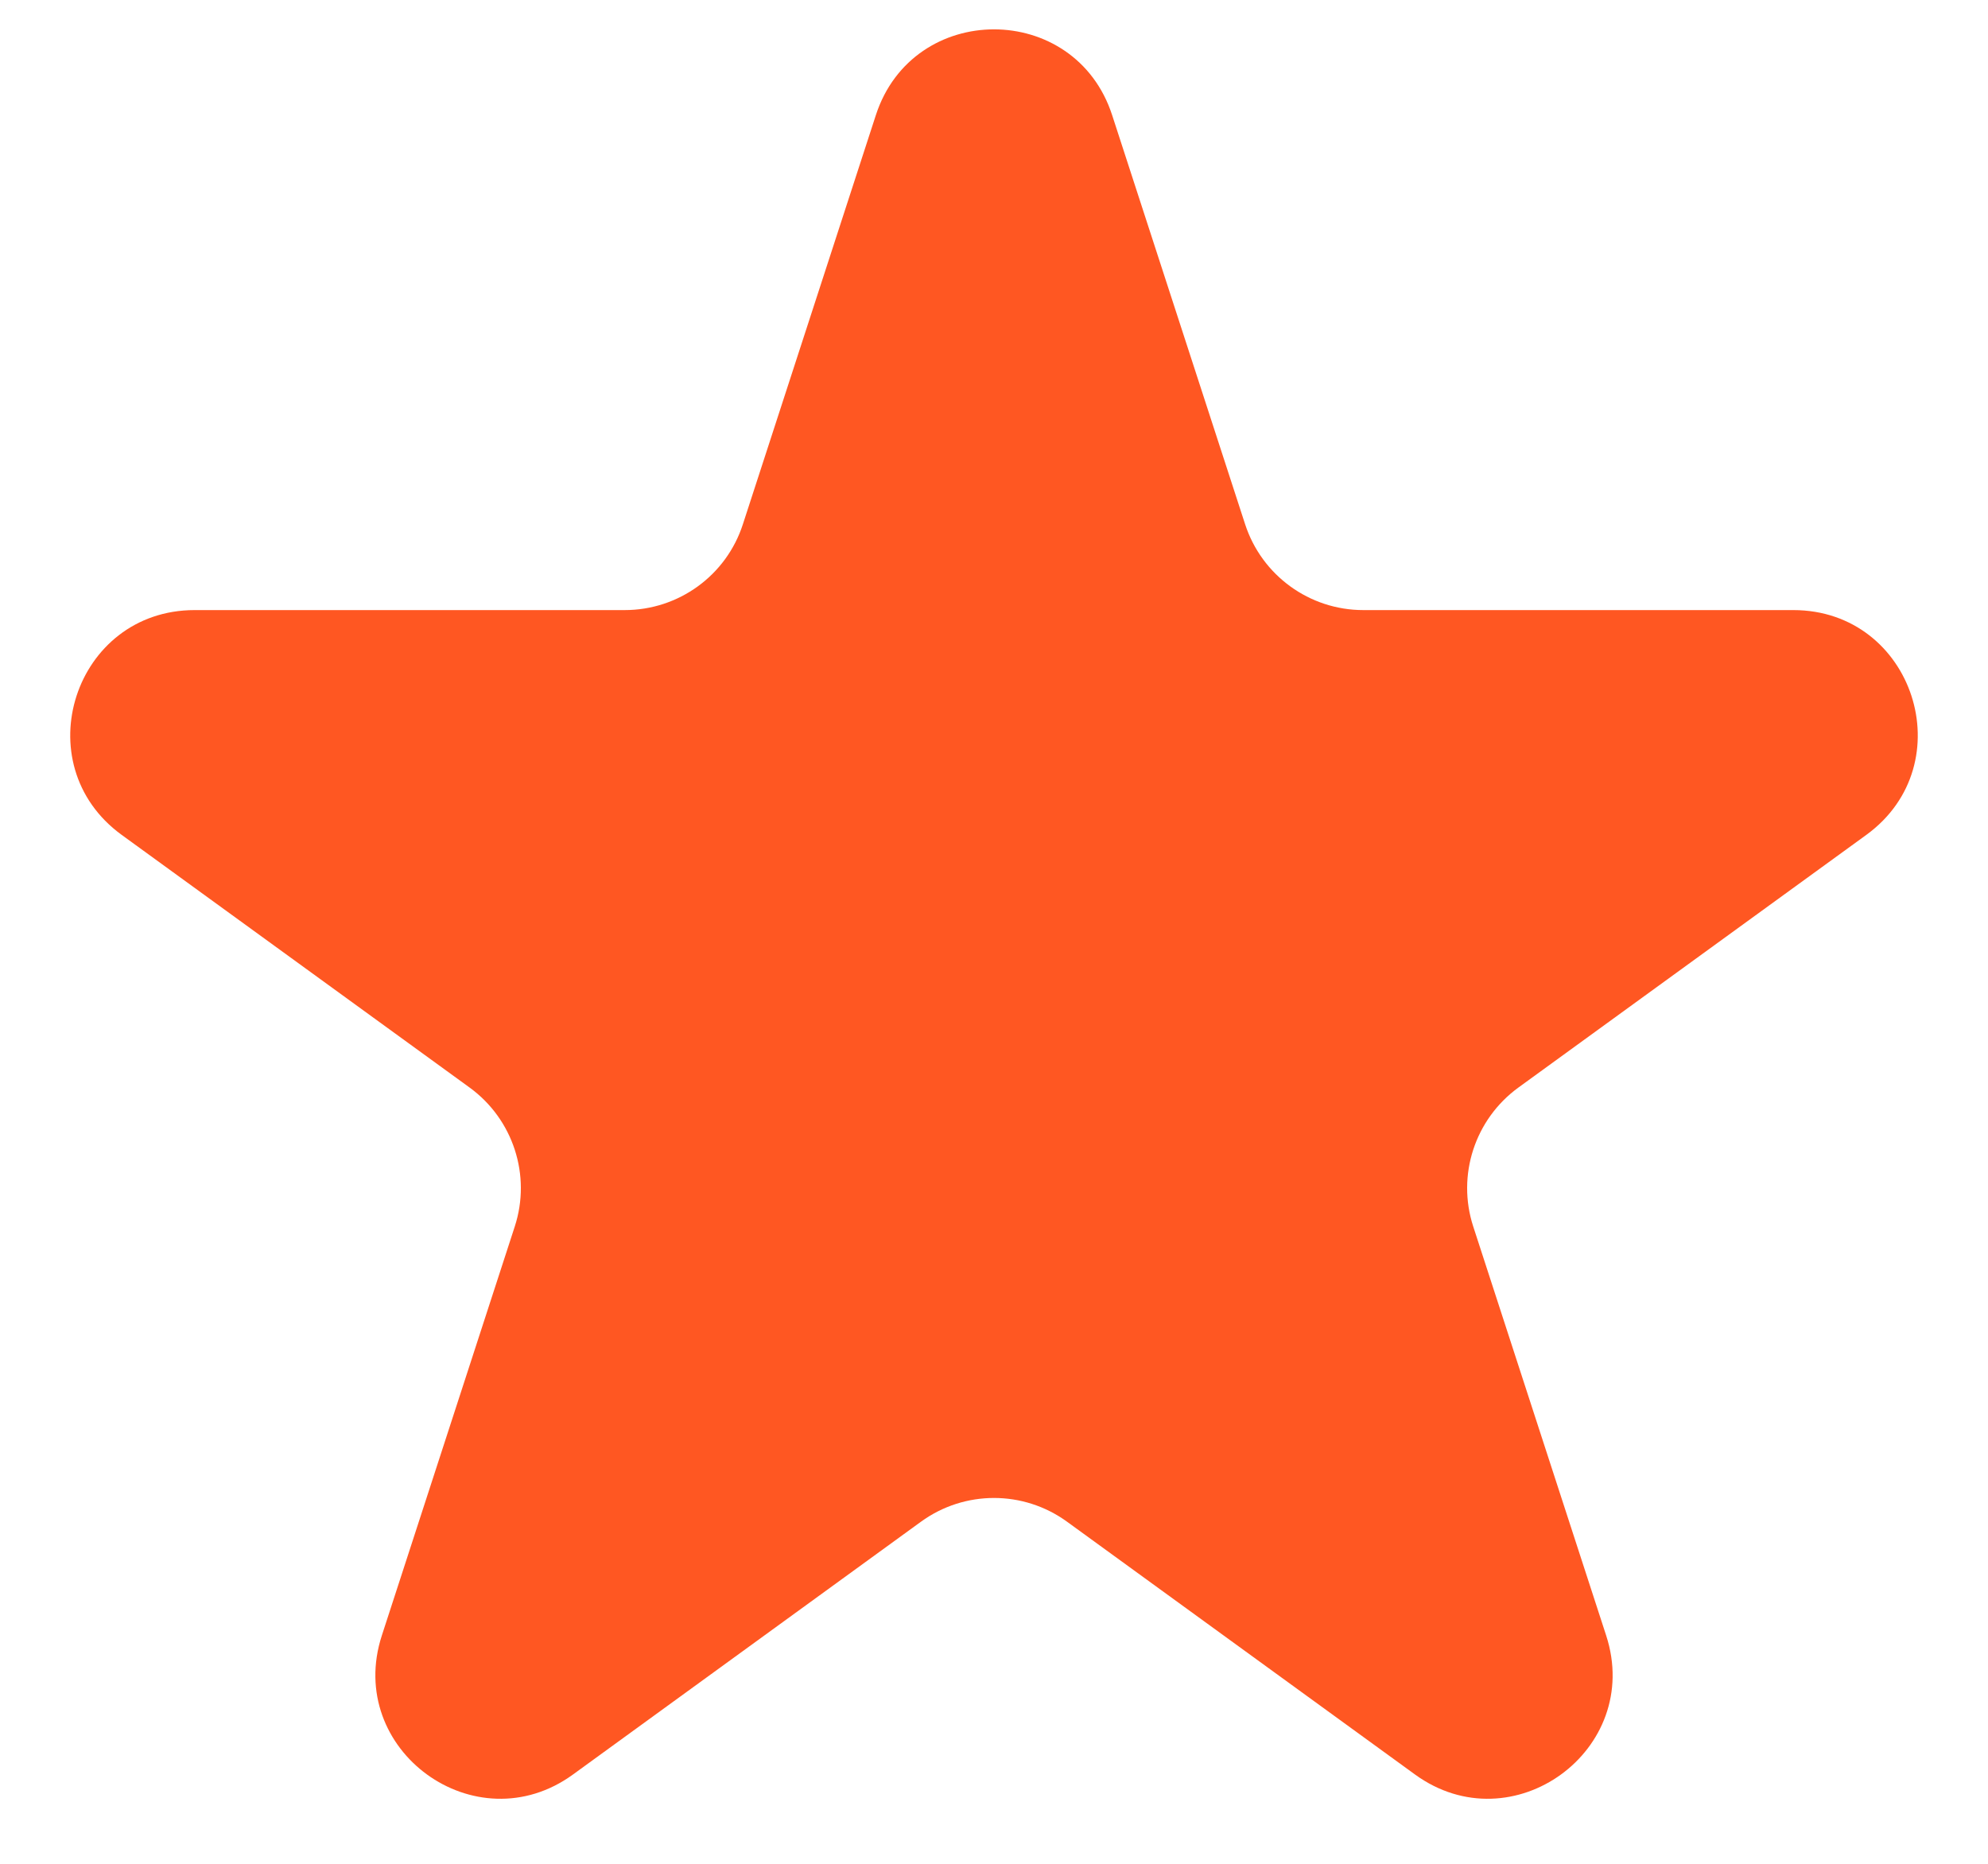
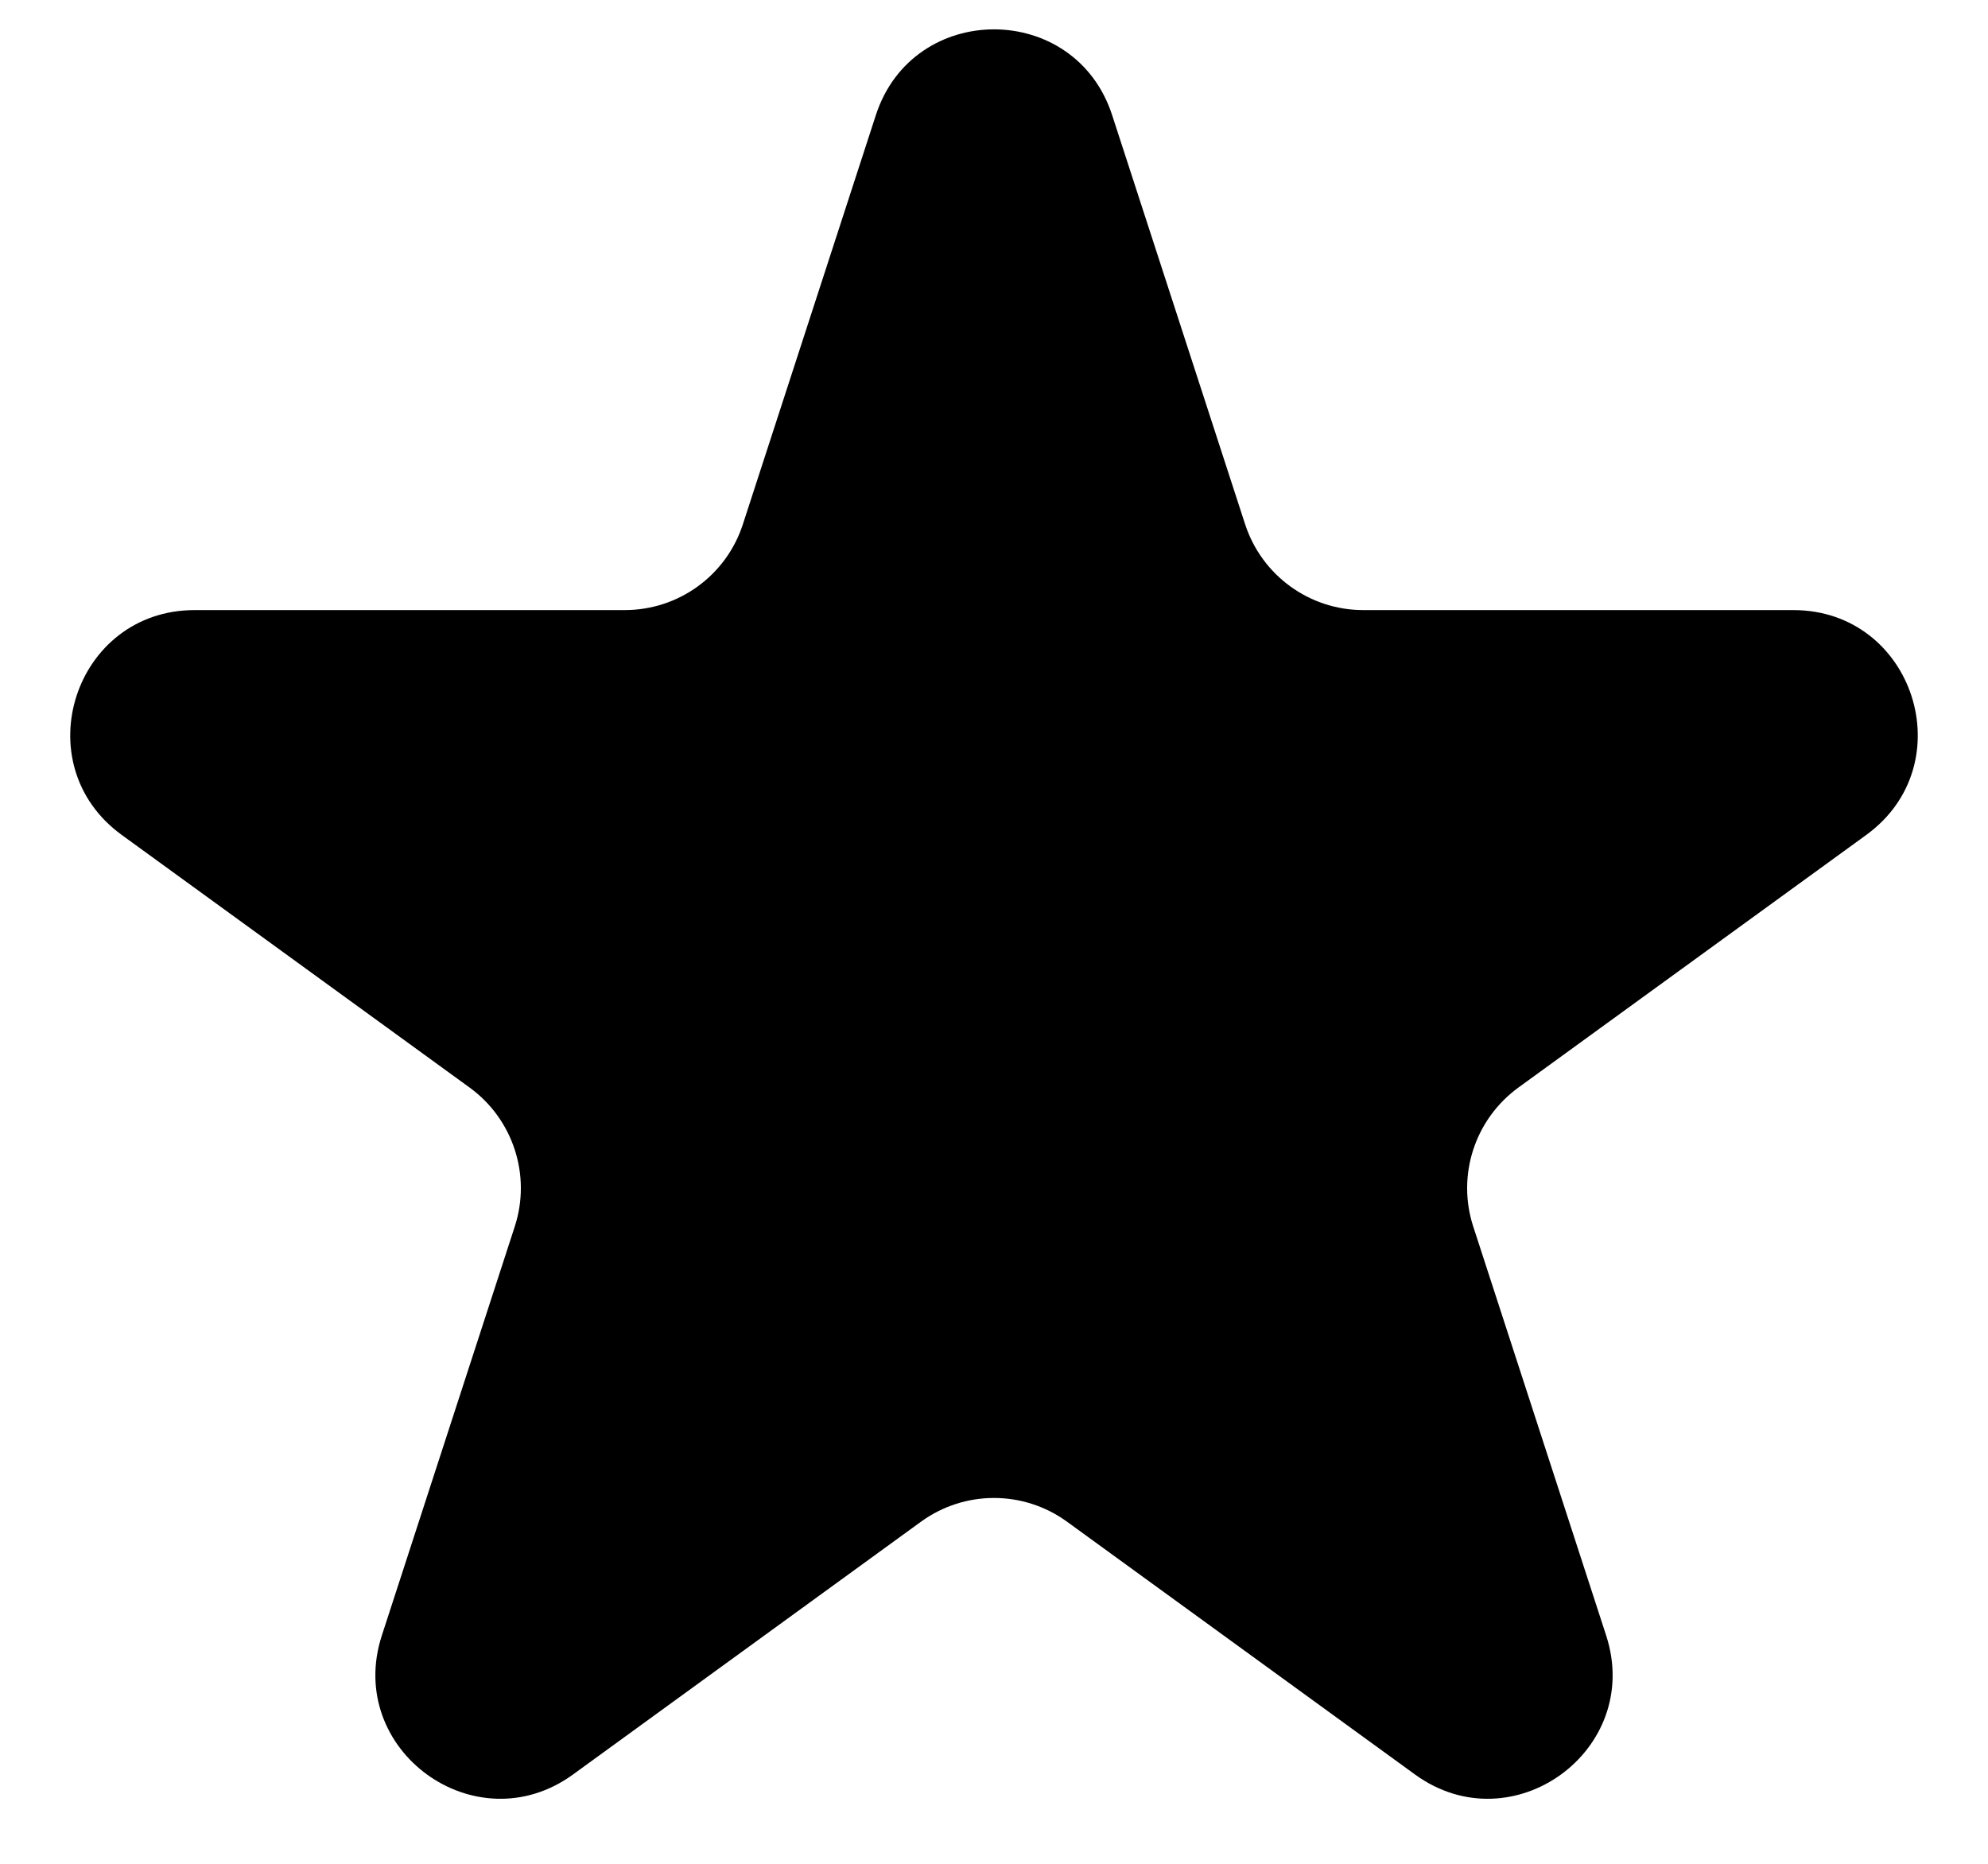
<svg xmlns="http://www.w3.org/2000/svg" width="16" height="15" viewBox="0 0 16 15" fill="none">
-   <path d="M7.049 0.927C7.348 0.006 8.652 0.006 8.951 0.927L10.021 4.219C10.155 4.631 10.539 4.91 10.972 4.91H14.433C15.402 4.91 15.804 6.149 15.021 6.719L12.22 8.753C11.87 9.008 11.723 9.459 11.857 9.871L12.927 13.163C13.226 14.084 12.172 14.851 11.388 14.281L8.588 12.247C8.237 11.992 7.763 11.992 7.412 12.247L4.612 14.281C3.828 14.851 2.774 14.084 3.073 13.163L4.143 9.871C4.277 9.459 4.13 9.008 3.78 8.753L0.979 6.719C0.196 6.149 0.598 4.91 1.567 4.91H5.028C5.462 4.91 5.846 4.631 5.979 4.219L7.049 0.927Z" fill="#FF5722" />
+   <path d="M7.049 0.927C7.348 0.006 8.652 0.006 8.951 0.927L10.021 4.219C10.155 4.631 10.539 4.91 10.972 4.91H14.433C15.402 4.91 15.804 6.149 15.021 6.719L12.22 8.753C11.87 9.008 11.723 9.459 11.857 9.871L12.927 13.163C13.226 14.084 12.172 14.851 11.388 14.281L8.588 12.247C8.237 11.992 7.763 11.992 7.412 12.247L4.612 14.281C3.828 14.851 2.774 14.084 3.073 13.163L4.143 9.871C4.277 9.459 4.13 9.008 3.78 8.753L0.979 6.719C0.196 6.149 0.598 4.91 1.567 4.91H5.028C5.462 4.91 5.846 4.631 5.979 4.219L7.049 0.927Z" fill="#000" />
</svg>
